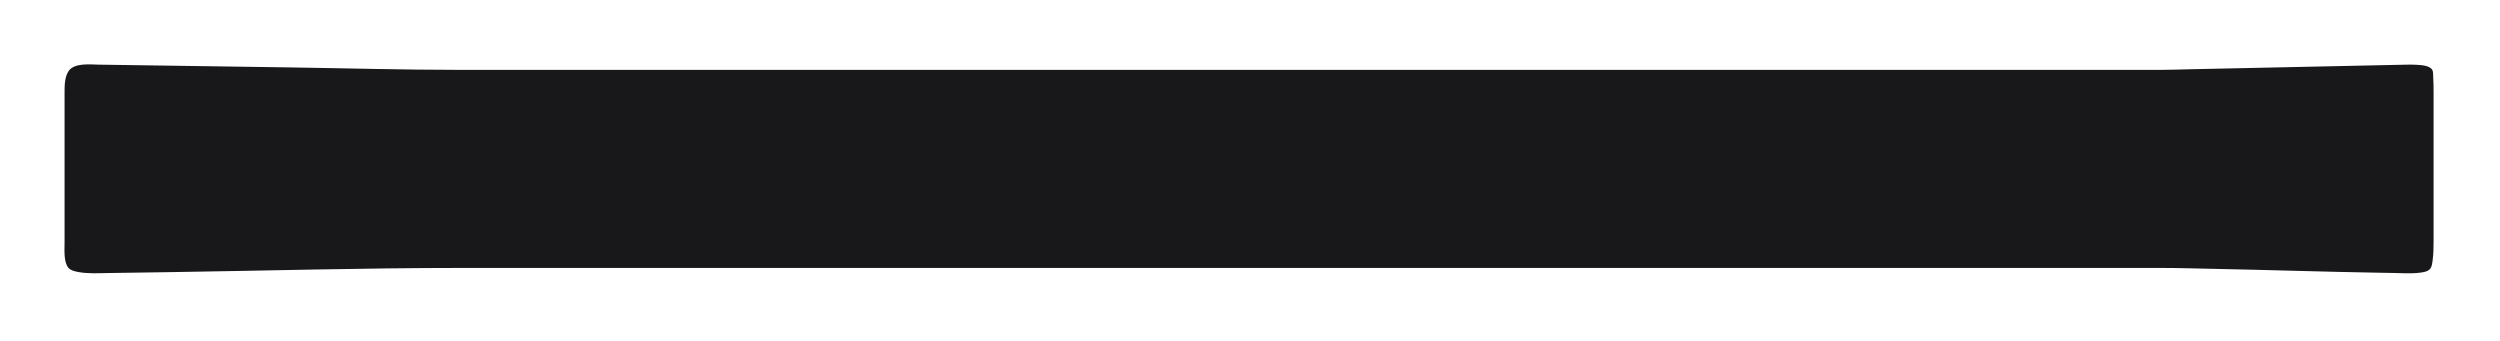
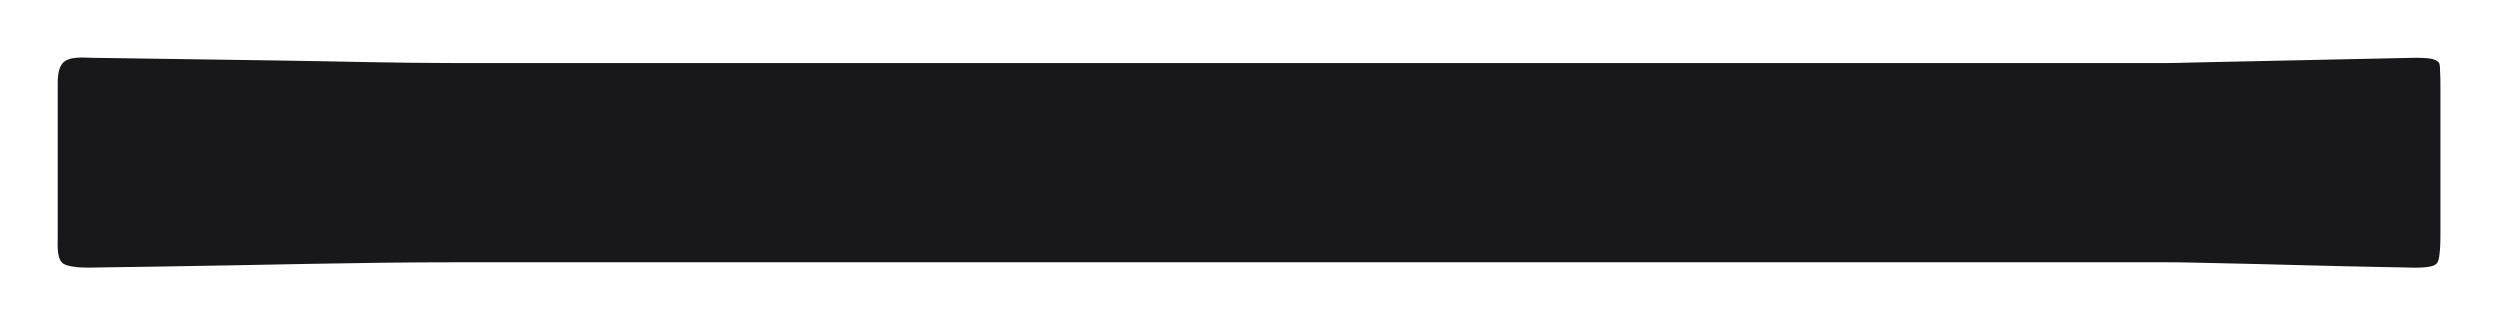
- <svg xmlns="http://www.w3.org/2000/svg" width="697" height="95" viewBox="0 0 697 95">
-   <style>
-     text { font-family: 'Yu Gothic UI', 'Meiryo', 'Hiragino Kaku Gothic ProN', sans-serif; }
-     .mono { font-family: 'Consolas', 'Cascadia Mono', monospace; }
-   </style>
-   <g transform="translate(-583.191, -563.332)">
-     <path d="M623.023,634.678 C623.023,634.678 623.023,593.076 623.023,593.076 C623.023,591.081 622.98,588.472 624.176,586.749 C625.774,584.446 630.16,584.957 632.507,584.991 C633.194,585.001 633.882,585.011 634.569,585.021 C635.494,585.034 636.419,585.048 637.344,585.061 C644.174,585.16 651.005,585.259 657.835,585.358 C657.835,585.358 669.714,585.53 669.714,585.53 C674.966,585.606 680.219,585.682 685.471,585.759 C701.345,585.989 717.229,586.449 733.104,586.449 C733.104,586.449 1207.668,586.449 1207.668,586.449 C1210.253,586.449 1212.844,586.339 1215.429,586.284 C1225.326,586.073 1235.223,585.863 1245.121,585.652 C1253.452,585.475 1261.782,585.297 1270.113,585.12 C1271.916,585.082 1273.718,585.044 1275.521,585.005 C1276.573,584.983 1277.621,584.962 1278.673,585.028 C1279.89,585.105 1282.412,585.188 1283.142,586.449 C1283.425,586.939 1283.365,587.849 1283.4,588.389 C1283.5,589.948 1283.51,591.514 1283.51,593.076 C1283.51,593.076 1283.51,633.942 1283.51,633.942 C1283.51,635.811 1283.486,637.7 1283.238,639.556 C1283.136,640.322 1283.041,641.351 1282.506,641.963 C1281.841,642.723 1280.579,642.889 1279.642,643.004 C1277.145,643.309 1274.562,643.111 1272.058,643.069 C1270.919,643.051 1269.781,643.032 1268.642,643.013 C1253.099,642.752 1237.563,642.227 1222.02,641.921 C1217.239,641.826 1212.45,641.674 1207.668,641.673 C1207.668,641.673 733.104,641.673 733.104,641.673 C706.207,641.674 679.275,642.454 652.381,642.843 C646.67,642.926 640.959,643.009 635.247,643.092 C632.472,643.132 629.608,643.322 626.858,642.809 C625.969,642.643 624.76,642.394 624.128,641.673 C622.732,640.083 623.023,636.588 623.023,634.678 Z" transform="matrix(1 0 0 1 -21.8328 -3.6388)" fill="#18181b" />
+ <svg xmlns="http://www.w3.org/2000/svg" width="693" height="91" viewBox="0 0 693 91">
+   <g transform="translate(-607.0234, -568.9688)">
+     <g transform="matrix(1 0 0 1 0 0)">
+       <path d="M623.023,634.678 C623.023,634.678 623.023,593.076 623.023,593.076 C623.023,591.081 622.98,588.472 624.176,586.749 C625.774,584.446 630.16,584.957 632.507,584.991 C633.194,585.001 633.882,585.011 634.569,585.021 C635.494,585.034 636.419,585.048 637.344,585.061 C644.174,585.16 651.005,585.259 657.835,585.358 C657.835,585.358 669.714,585.53 669.714,585.53 C674.966,585.606 680.219,585.682 685.471,585.759 C701.345,585.989 717.229,586.449 733.104,586.449 C733.104,586.449 1207.668,586.449 1207.668,586.449 C1210.253,586.449 1212.844,586.339 1215.429,586.284 C1225.326,586.073 1235.223,585.863 1245.121,585.652 C1253.452,585.475 1261.782,585.297 1270.113,585.12 C1271.916,585.082 1273.718,585.044 1275.521,585.005 C1276.573,584.983 1277.621,584.962 1278.673,585.028 C1279.89,585.105 1282.412,585.188 1283.142,586.449 C1283.425,586.939 1283.365,587.849 1283.4,588.389 C1283.5,589.948 1283.51,591.514 1283.51,593.076 C1283.51,593.076 1283.51,633.942 1283.51,633.942 C1283.51,635.811 1283.486,637.7 1283.238,639.556 C1283.136,640.322 1283.041,641.351 1282.506,641.963 C1281.841,642.723 1280.579,642.889 1279.642,643.004 C1277.145,643.309 1274.562,643.111 1272.058,643.069 C1270.919,643.051 1269.781,643.032 1268.642,643.013 C1253.099,642.752 1237.563,642.227 1222.02,641.921 C1217.239,641.826 1212.45,641.674 1207.668,641.673 C1207.668,641.673 733.104,641.673 733.104,641.673 C706.207,641.674 679.275,642.454 652.381,642.843 C646.67,642.926 640.959,643.009 635.247,643.092 C632.472,643.132 629.608,643.322 626.858,642.809 C625.969,642.643 624.76,642.394 624.128,641.673 C622.732,640.083 623.023,636.588 623.023,634.678 Z" fill="rgba(24,24,27,1.000)" fill-rule="nonzero" stroke="none" />
+     </g>
  </g>
</svg>
